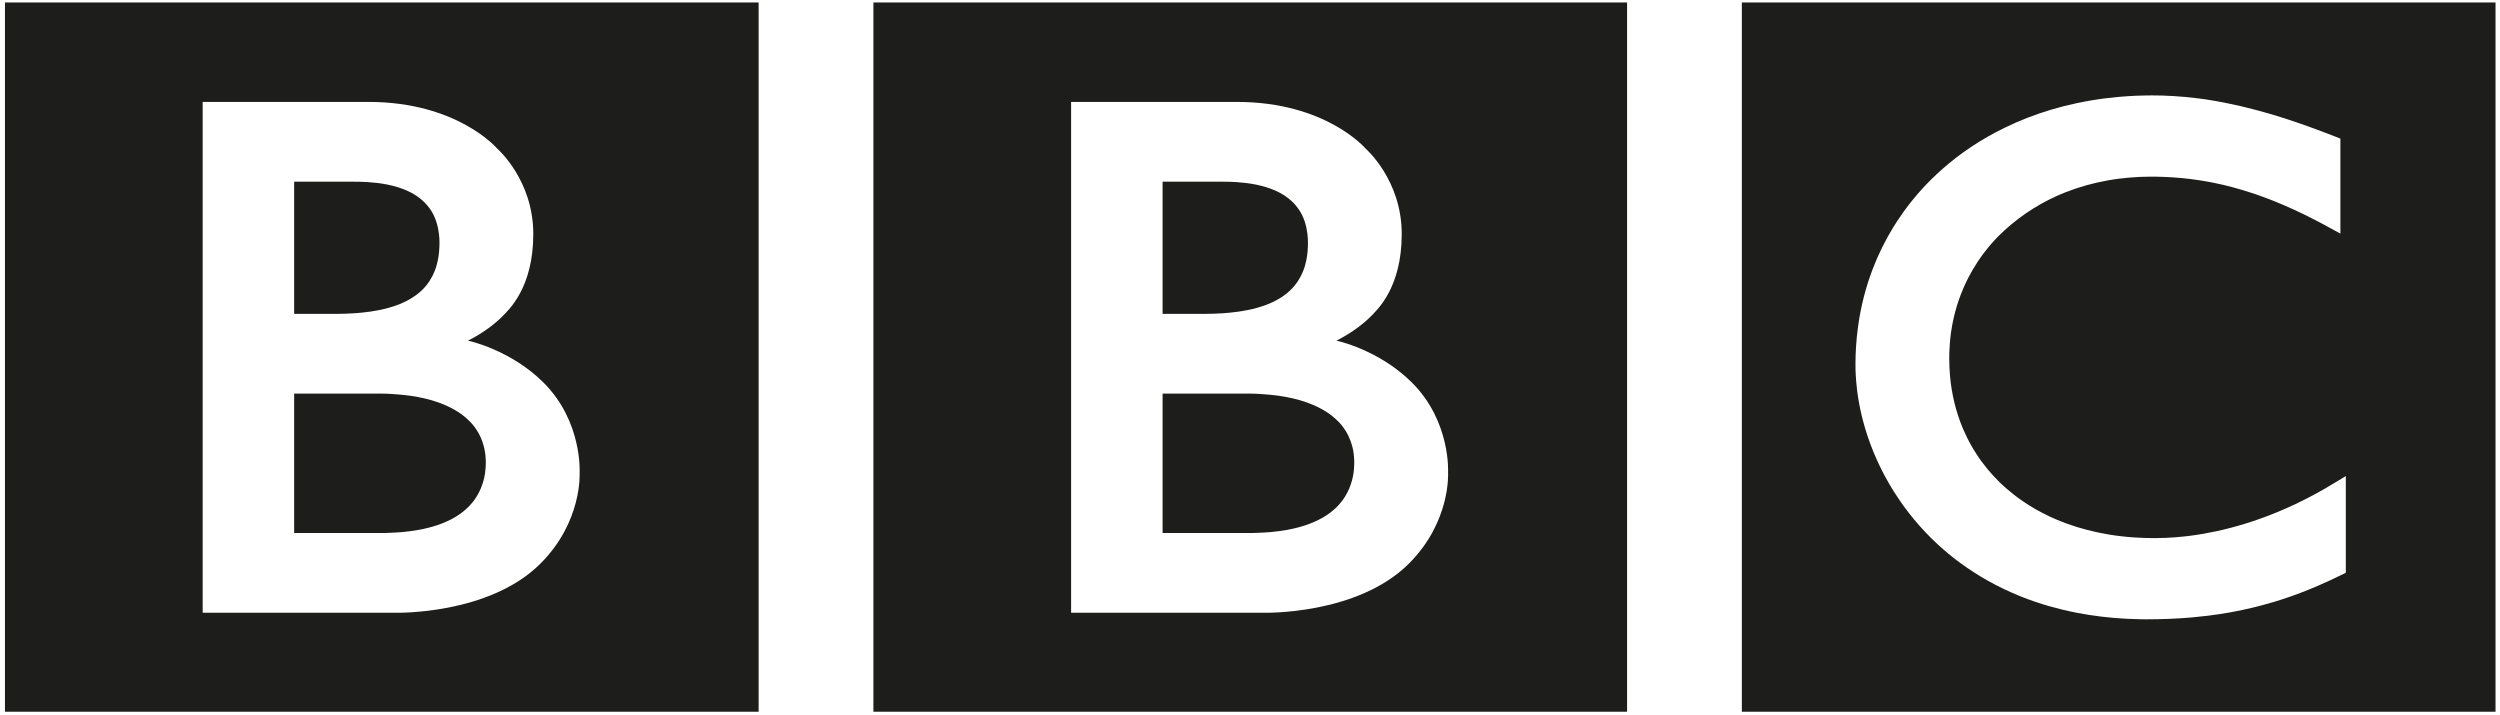
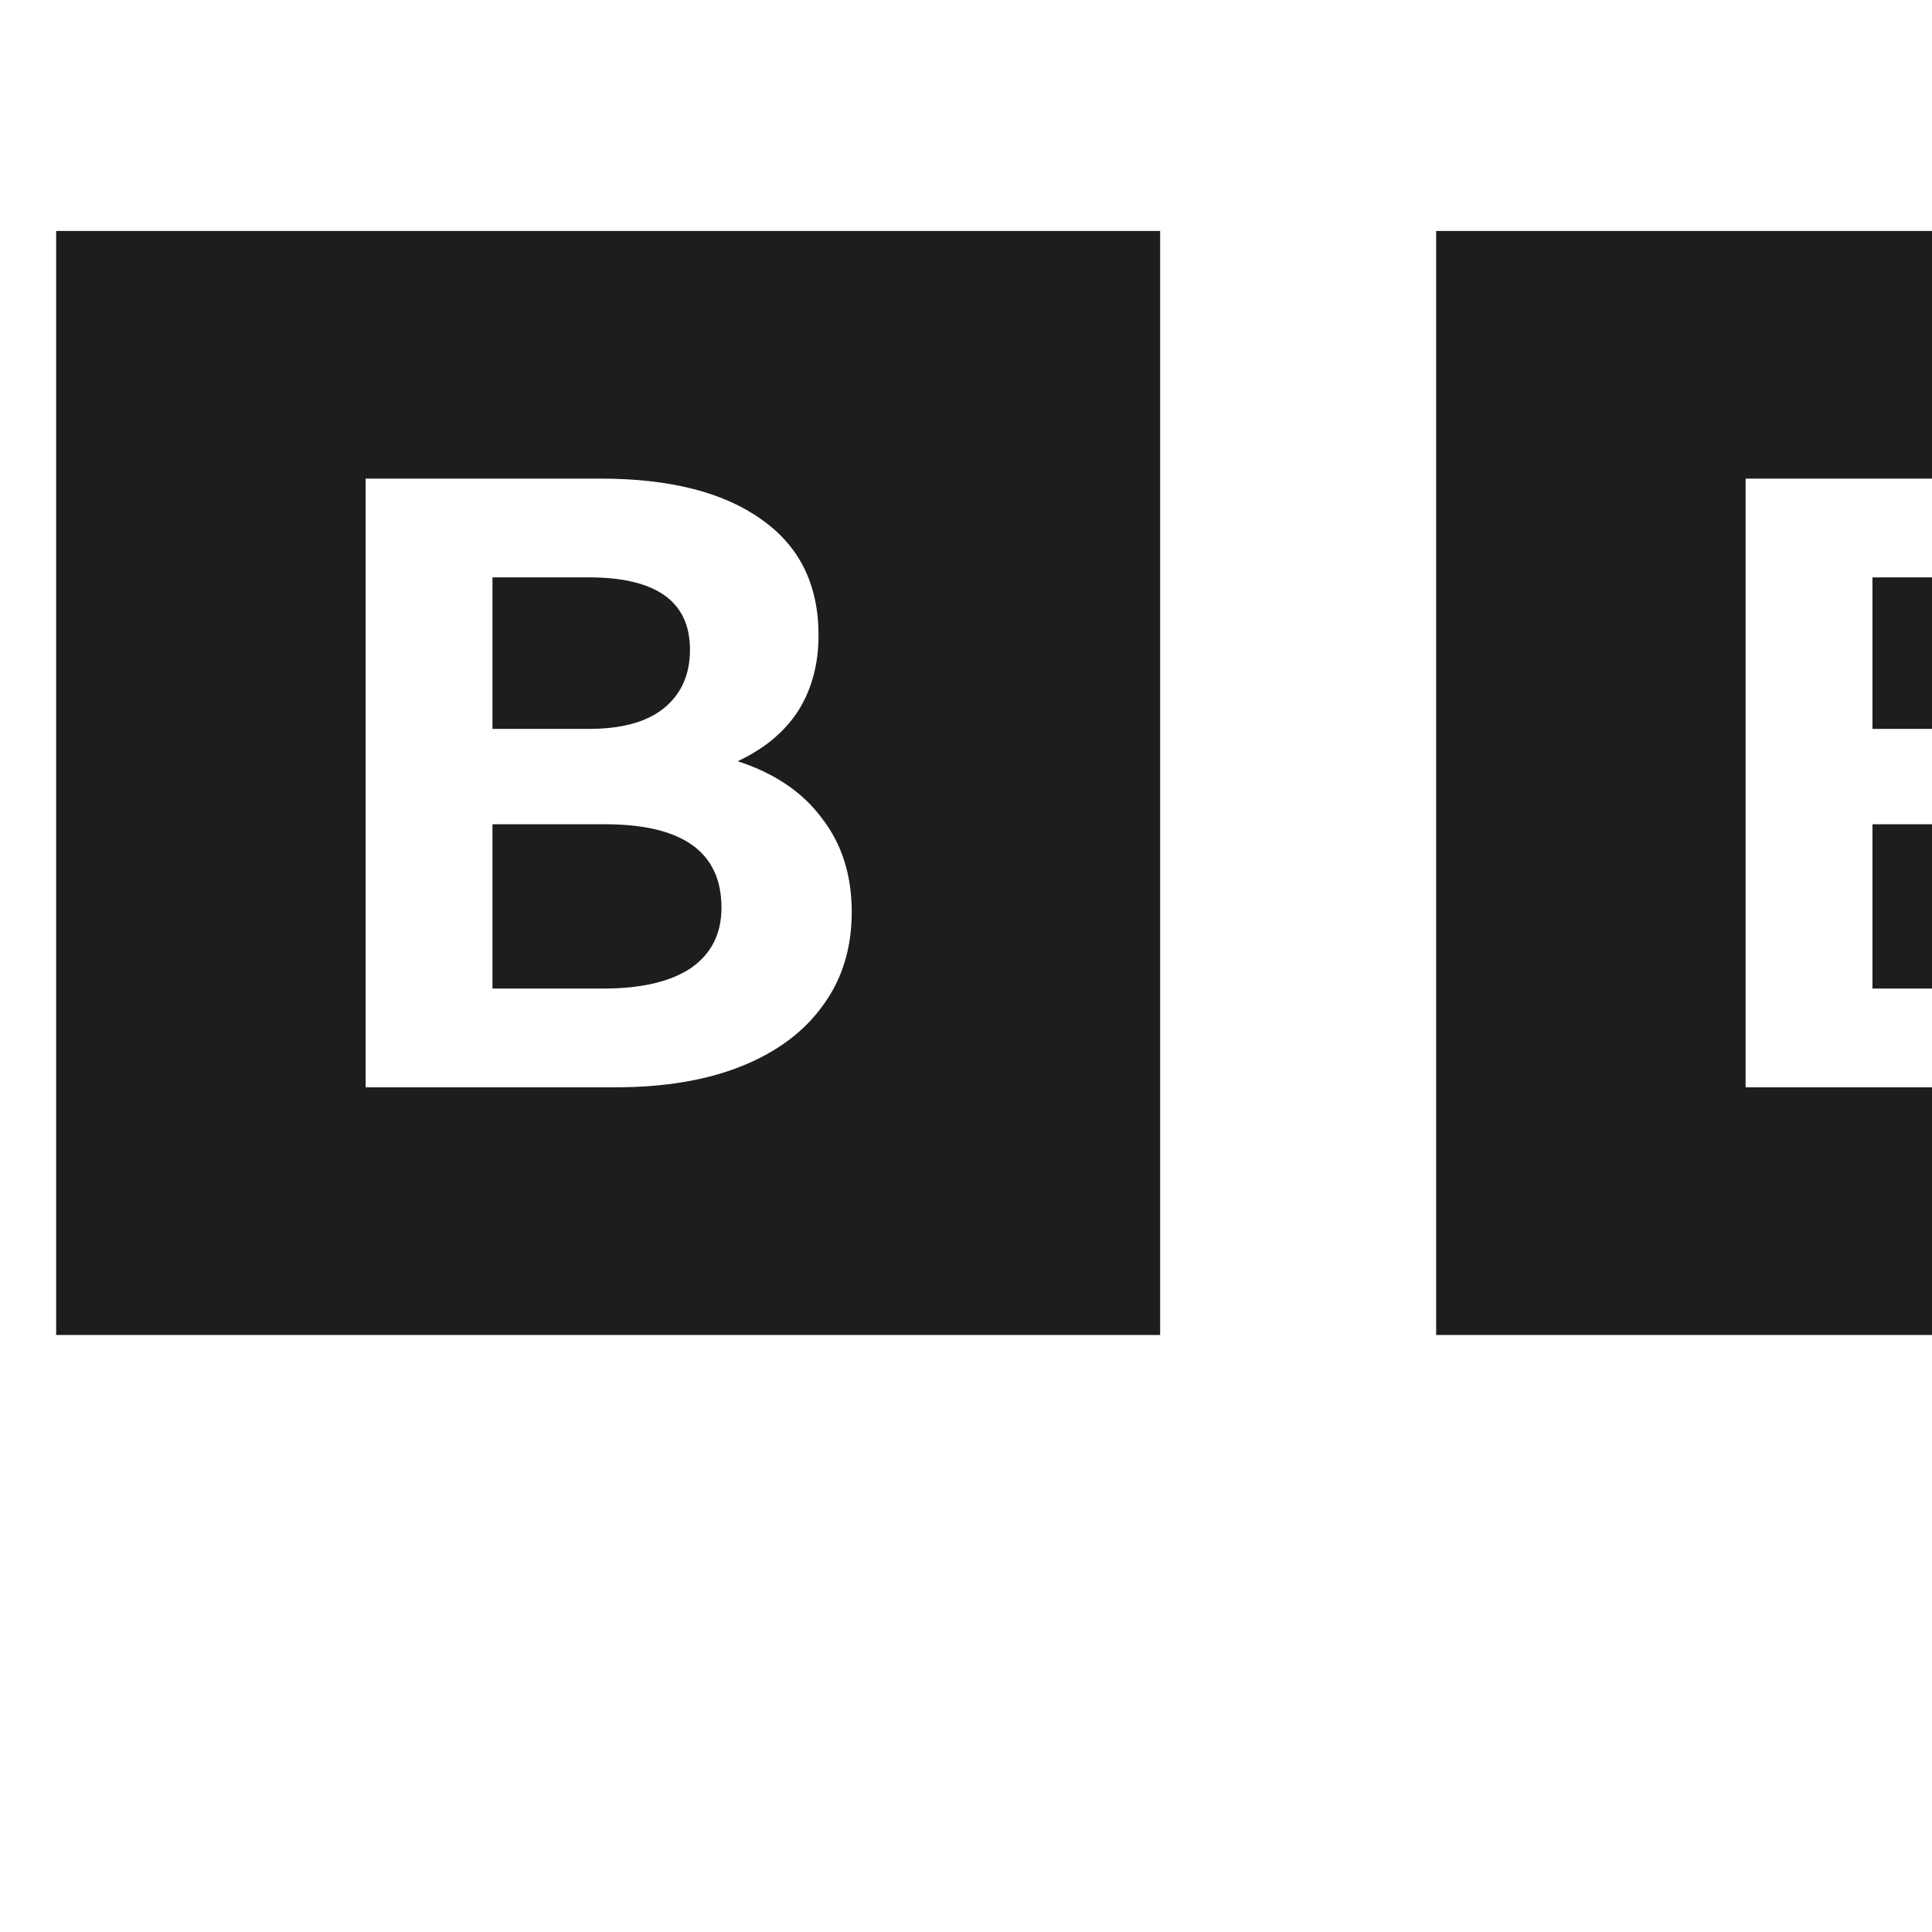
- <svg xmlns="http://www.w3.org/2000/svg" xmlns:xlink="http://www.w3.org/1999/xlink" id="Layer_1" width="84" height="24" viewBox="0 0 211.122 60.482">
-   <style>.st0{clip-path:url(#SVGID_2_);fill:#1D1D1B;}</style>
-   <defs>
-     <path id="SVGID_1_" d="M0 0h211.122v60.482H0z" />
-   </defs>
-   <clipPath id="SVGID_2_">
-     <use xlink:href="#SVGID_1_" overflow="visible" />
-   </clipPath>
-   <path class="st0" d="M187.413 8.567c-.28-.048-.568-.095-.86-.14l-.346-.05c-.487-.067-.984-.123-1.484-.17-.34-.033-.68-.056-1.018-.076-.603-.037-1.2-.052-1.774-.052-.262 0-.412.005-.668.008-.483.008-.952.03-1.415.06-.264.017-.523.04-.78.062-.38.034-.756.075-1.125.122l-.31.042-.342.05-.423.067c-.186.03-.367.062-.547.095-.25.047-.5.097-.746.148-1.514.32-2.914.746-4.208 1.25-.666.26-1.31.54-1.917.84-.507.247-.996.504-1.464.774-.455.263-.893.528-1.312.81-.242.16-.48.323-.71.49-.198.143-.395.286-.586.434-.403.313-.795.63-1.16.955-.342.303-.675.61-.984.918-.267.267-.534.537-.787.82-.255.287-.51.576-.754.877-.265.328-.526.663-.776 1.01-.184.257-.364.518-.538.784-.12.18-.234.362-.348.546-.666 1.088-1.25 2.254-1.727 3.497-.598 1.55-1.03 3.216-1.267 4.99-.074.557-.132 1.124-.165 1.704-.025.445-.043.896-.043 1.353 0 .342.003.68.025 1.014.023.35.05.694.09 1.036l.025.24c.052.406.114.805.19 1.2.03.152.062.307.095.46.07.328.147.652.233.97.112.413.23.818.364 1.216.165.487.34.964.534 1.426.308.735.644 1.44 1.008 2.103.214.39.433.77.66 1.133.183.292.37.57.56.846.248.36.507.707.762 1.037.27.35.55.677.82.99.34.39.683.748 1.013 1.077l.18.175c.274.264.57.55.913.84.233.198.474.406.737.612.245.192.497.39.768.583.322.23.66.466 1.02.698.38.244.78.49 1.207.728.843.472 1.773.925 2.797 1.337.382.152.778.3 1.188.44.405.138.82.267 1.252.392.734.208 1.507.395 2.318.553.652.127 1.332.232 2.034.317.698.084 1.42.15 2.17.187.363.018.732.032 1.107.038.172.003.347.007.52.007 1.343 0 2.584-.05 3.733-.146l.226-.02c.46-.042.9-.09 1.33-.142.656-.082 1.285-.18 1.88-.285.377-.07.74-.143 1.095-.218.55-.118 1.072-.246 1.572-.378.367-.097.724-.2 1.065-.303.41-.123.807-.254 1.18-.382l.364-.127c.18-.064.427-.152.718-.266.384-.15.848-.333 1.375-.558.313-.135.655-.288 1.004-.45.31-.14.64-.3.968-.46.14-.068.28-.132.42-.203v-8.19c-.094.06-.196.12-.293.178l-.562.34c-.56.34-1.1.658-1.643.954-.595.322-1.175.62-1.75.892-1.014.477-1.983.88-2.924 1.217-1.783.64-3.424 1.05-4.87 1.3-.17.03-.34.058-.506.084-.4.063-.78.11-1.148.15-.572.063-1.1.095-1.58.118-.31.013-.6.02-.87.02-.58 0-1.178-.015-1.787-.058-.713-.05-1.44-.13-2.172-.254-1.185-.198-2.373-.5-3.537-.92-.17-.062-.343-.132-.514-.2-.11-.042-.225-.09-.333-.136-.192-.082-.38-.163-.57-.252-.398-.19-.797-.393-1.185-.612-.19-.11-.378-.224-.578-.347-.194-.123-.39-.25-.578-.38-.24-.168-.476-.338-.708-.52-.22-.175-.45-.362-.64-.53l-.272-.244-.135-.124-.08-.076-.1-.095c-.367-.366-.705-.735-1.012-1.104-.172-.208-.334-.416-.488-.626-.15-.2-.287-.406-.42-.606-.127-.19-.246-.386-.358-.577-.17-.29-.324-.58-.465-.865-.122-.245-.232-.49-.336-.732-.176-.41-.327-.828-.453-1.222-.1-.308-.183-.615-.256-.91-.214-.854-.326-1.637-.388-2.3-.023-.258-.04-.495-.05-.714-.015-.328-.02-.612-.02-.84 0-.15.002-.322.01-.52.018-.468.055-1.06.153-1.736.06-.41.144-.85.252-1.31.073-.307.16-.616.258-.938.09-.292.195-.585.31-.886.075-.203.162-.405.25-.61.12-.277.254-.553.398-.835.108-.21.228-.42.35-.633.27-.467.575-.93.92-1.39.125-.164.253-.33.388-.493.173-.21.357-.425.548-.63.097-.102.193-.21.294-.312 1.5-1.5 3.19-2.624 4.938-3.42.27-.123.548-.234.822-.344.28-.11.553-.208.836-.304.302-.1.61-.194.913-.28.288-.08.58-.15.865-.217.288-.067.58-.123.865-.176.317-.06.633-.106.947-.15.316-.04.63-.074.94-.1.598-.052 1.184-.078 1.755-.078.193 0 .38-.002.57.003.423.01.838.024 1.242.05.282.02.556.037.826.062.517.048 1.015.112 1.488.184.42.063.828.136 1.208.21.59.117 1.126.248 1.607.374.315.082.603.168.867.246.396.118.735.224.998.315.455.157.706.25.706.25.403.143.795.302 1.184.457.52.208 1.016.435 1.494.65.397.178.772.364 1.127.537.292.142.563.286.82.418.448.23.826.442 1.138.61l.835.455V11.74s-.503-.208-1.37-.534c-.382-.146-.834-.317-1.348-.5-.287-.1-.586-.21-.907-.317-.254-.086-.516-.18-.79-.267-.306-.097-.623-.203-.952-.302-.235-.07-.48-.145-.724-.215l-.22-.062c-.238-.068-.48-.136-.728-.202-.29-.077-.587-.153-.888-.227l-.58-.14c-.318-.072-.64-.143-.966-.21-.33-.073-.668-.134-1.007-.196zM147.208.21h63.818v60.058h-63.818V.21zM98.16 33.33V45.13h7.663s.153-.004.404-.014c.258-.01.623-.023 1.065-.06.836-.078 1.928-.23 2.99-.59.963-.324 1.9-.81 2.615-1.526.275-.275.503-.562.687-.852.6-.946.753-1.91.786-2.455.018-.236.017-.375.017-.375s.004-.106 0-.29c-.01-.228-.036-.67-.158-1.142-.144-.56-.415-1.21-.896-1.803-.09-.113-.19-.226-.297-.333-.21-.21-.438-.414-.688-.598-.42-.308-.9-.572-1.42-.798-.688-.297-1.46-.52-2.306-.68-.433-.08-.893-.147-1.362-.19-.29-.03-.58-.05-.883-.067-.262-.017-.538-.028-.81-.028-2.72 0-7.41-.003-7.41-.003zM98.16 15.385v11.19h3.71s.248 0 .575-.01c.256-.008.562-.026.835-.04.763-.057 1.82-.163 2.876-.458.206-.058.413-.122.616-.194.828-.295 1.622-.726 2.24-1.333.49-.482.815-1.02 1.03-1.542.262-.64.354-1.253.392-1.687.034-.387.032-.633.032-.633s.008-.185-.008-.475c-.026-.488-.127-1.28-.51-2.043-.187-.366-.44-.718-.786-1.06-.417-.41-.923-.727-1.468-.968-1.045-.46-2.24-.644-3.247-.71-.438-.03-.837-.037-1.177-.037h-5.11z" />
-   <path class="st0" d="M90.413 8.632v43.253h16.283s7.94.22 12.324-4.166c3.568-3.568 3.312-7.697 3.312-7.697s.257-4.31-3.047-7.616c-2.815-2.814-6.41-3.564-6.41-3.564s1.624-.762 2.872-2.01c.584-.585 2.662-2.462 2.662-7.018 0-4.59-3.057-7.23-3.057-7.23s-3.345-3.954-10.9-3.954h-14.04v.002zM73.673.21h63.817v60.058H73.672V.21zM24.625 33.33V45.13h7.663s.153-.004.404-.014c.26-.01.623-.023 1.065-.06.835-.078 1.928-.23 2.99-.59.963-.324 1.9-.81 2.614-1.526.277-.275.505-.562.687-.852.602-.946.753-1.91.787-2.455.018-.236.016-.375.016-.375s.004-.106 0-.29c-.008-.228-.036-.67-.157-1.142-.144-.56-.414-1.21-.895-1.803-.09-.113-.19-.226-.297-.333-.21-.21-.437-.414-.687-.598-.42-.308-.9-.572-1.42-.798-.688-.297-1.458-.52-2.306-.68-.433-.08-.892-.147-1.362-.19-.29-.03-.58-.05-.883-.067-.262-.017-.538-.028-.81-.028-2.718 0-7.407-.003-7.407-.003zM24.625 15.385v11.19h3.71s.248 0 .575-.01c.257-.008.562-.026.834-.04.763-.057 1.82-.163 2.876-.458.206-.058.413-.122.616-.194.828-.295 1.622-.726 2.24-1.333.49-.482.814-1.02 1.028-1.542.263-.64.355-1.253.393-1.687.034-.387.032-.633.032-.633s.007-.185-.008-.475c-.026-.488-.128-1.28-.51-2.043-.187-.366-.44-.718-.786-1.06-.417-.41-.923-.727-1.468-.968-1.044-.46-2.24-.644-3.247-.71-.437-.03-.836-.037-1.176-.037h-5.11z" />
-   <path class="st0" d="M16.878 8.632v43.253H33.16s7.94.22 12.324-4.166c3.57-3.568 3.312-7.697 3.312-7.697s.258-4.31-3.046-7.616c-2.815-2.814-6.41-3.564-6.41-3.564s1.625-.762 2.872-2.01c.583-.585 2.662-2.462 2.662-7.018 0-4.59-3.055-7.23-3.055-7.23S38.473 8.63 30.917 8.63h-14.04v.002zM.138.21h63.816v60.058H.137V.21z" />
+ <svg xmlns="http://www.w3.org/2000/svg" viewBox="0 0 500 500">
+   <defs />
+   <path id="path1314-6" style="stroke-width: 11.905; fill: rgb(29, 29, 27);" d="M 14.533 59.773 L 14.533 345.488 L 300.247 345.488 L 300.247 59.773 L 14.533 59.773 Z M 94.621 123.863 L 155.431 123.863 C 173.351 123.863 187.232 127.389 197.074 134.439 C 206.915 141.343 211.835 151.329 211.835 164.402 C 211.835 171.893 210.072 178.43 206.546 184.011 C 203.021 189.446 197.807 193.78 190.904 197.011 C 200.451 200.096 207.722 205.016 212.716 211.773 C 217.857 218.383 220.427 226.462 220.427 236.01 C 220.427 245.41 217.931 253.489 212.937 260.246 C 208.09 267.003 201.112 272.216 192.005 275.888 C 182.898 279.561 171.956 281.396 159.177 281.396 L 94.621 281.396 L 94.621 123.863 Z M 127.449 149.42 L 127.449 188.638 L 152.347 188.638 C 160.866 188.638 167.329 186.877 171.736 183.351 C 176.289 179.679 178.566 174.611 178.566 168.148 C 178.566 155.663 169.826 149.42 152.347 149.42 L 127.449 149.42 Z M 127.449 213.316 L 127.449 255.84 L 156.091 255.84 C 165.933 255.84 173.499 254.076 178.787 250.551 C 184.074 246.878 186.718 241.665 186.718 234.908 C 186.718 220.513 176.656 213.316 156.533 213.316 L 127.449 213.316 Z M 728.818 59.773 L 728.818 345.488 L 1014.533 345.488 L 1014.533 59.773 L 728.818 59.773 Z M 883.41 120.556 C 892.076 120.556 900.229 121.512 907.867 123.422 C 915.652 125.184 922.849 127.828 929.458 131.353 L 929.458 162.64 C 923.436 158.528 916.9 155.443 909.849 153.386 C 902.799 151.183 895.382 150.082 887.597 150.082 C 876.874 150.082 867.694 152.137 860.056 156.25 C 852.565 160.363 846.763 166.312 842.65 174.097 C 838.684 181.882 836.701 191.356 836.701 202.519 C 836.701 213.683 838.61 223.23 842.429 231.162 C 846.395 238.947 852.05 244.895 859.394 249.008 C 866.885 253.12 875.918 255.177 886.494 255.177 C 902.651 255.177 917.562 250.844 931.222 242.177 L 931.222 272.804 C 924.759 276.477 917.267 279.34 908.747 281.396 C 900.228 283.6 891.269 284.701 881.869 284.701 C 869.383 284.701 858.146 282.865 848.158 279.193 C 838.169 275.374 829.723 269.939 822.82 262.888 C 815.916 255.838 810.629 247.246 806.956 237.111 C 803.284 226.829 801.449 215.298 801.449 202.519 C 801.449 190.034 803.358 178.797 807.177 168.808 C 810.996 158.673 816.503 150.008 823.701 142.81 C 830.898 135.613 839.492 130.104 849.48 126.285 C 859.615 122.466 870.924 120.556 883.41 120.556 L 883.41 120.556 Z M 371.675 59.773 L 371.675 345.488 L 657.39 345.488 L 657.39 59.773 L 371.675 59.773 Z M 451.763 123.863 L 512.574 123.863 C 530.494 123.863 544.375 127.389 554.216 134.439 C 564.058 141.343 568.978 151.329 568.978 164.402 C 568.978 171.893 567.214 178.43 563.689 184.011 C 560.164 189.446 554.95 193.78 548.046 197.011 C 557.594 200.096 564.865 205.016 569.859 211.773 C 575 218.383 577.57 226.462 577.57 236.01 C 577.57 245.41 575.074 253.489 570.079 260.246 C 565.232 267.003 558.255 272.216 549.148 275.888 C 540.041 279.561 529.099 281.396 516.32 281.396 L 451.763 281.396 L 451.763 123.863 Z M 484.591 149.42 L 484.591 188.638 L 509.49 188.638 C 518.009 188.638 524.472 186.877 528.878 183.351 C 533.432 179.679 535.708 174.611 535.708 168.148 C 535.708 155.663 526.969 149.42 509.49 149.42 L 484.591 149.42 Z M 484.591 213.316 L 484.591 255.84 L 513.234 255.84 C 523.075 255.84 530.641 254.076 535.929 250.551 C 541.217 246.878 543.861 241.665 543.861 234.908 C 543.861 220.513 533.798 213.316 513.675 213.316 L 484.591 213.316 Z" />
</svg>
